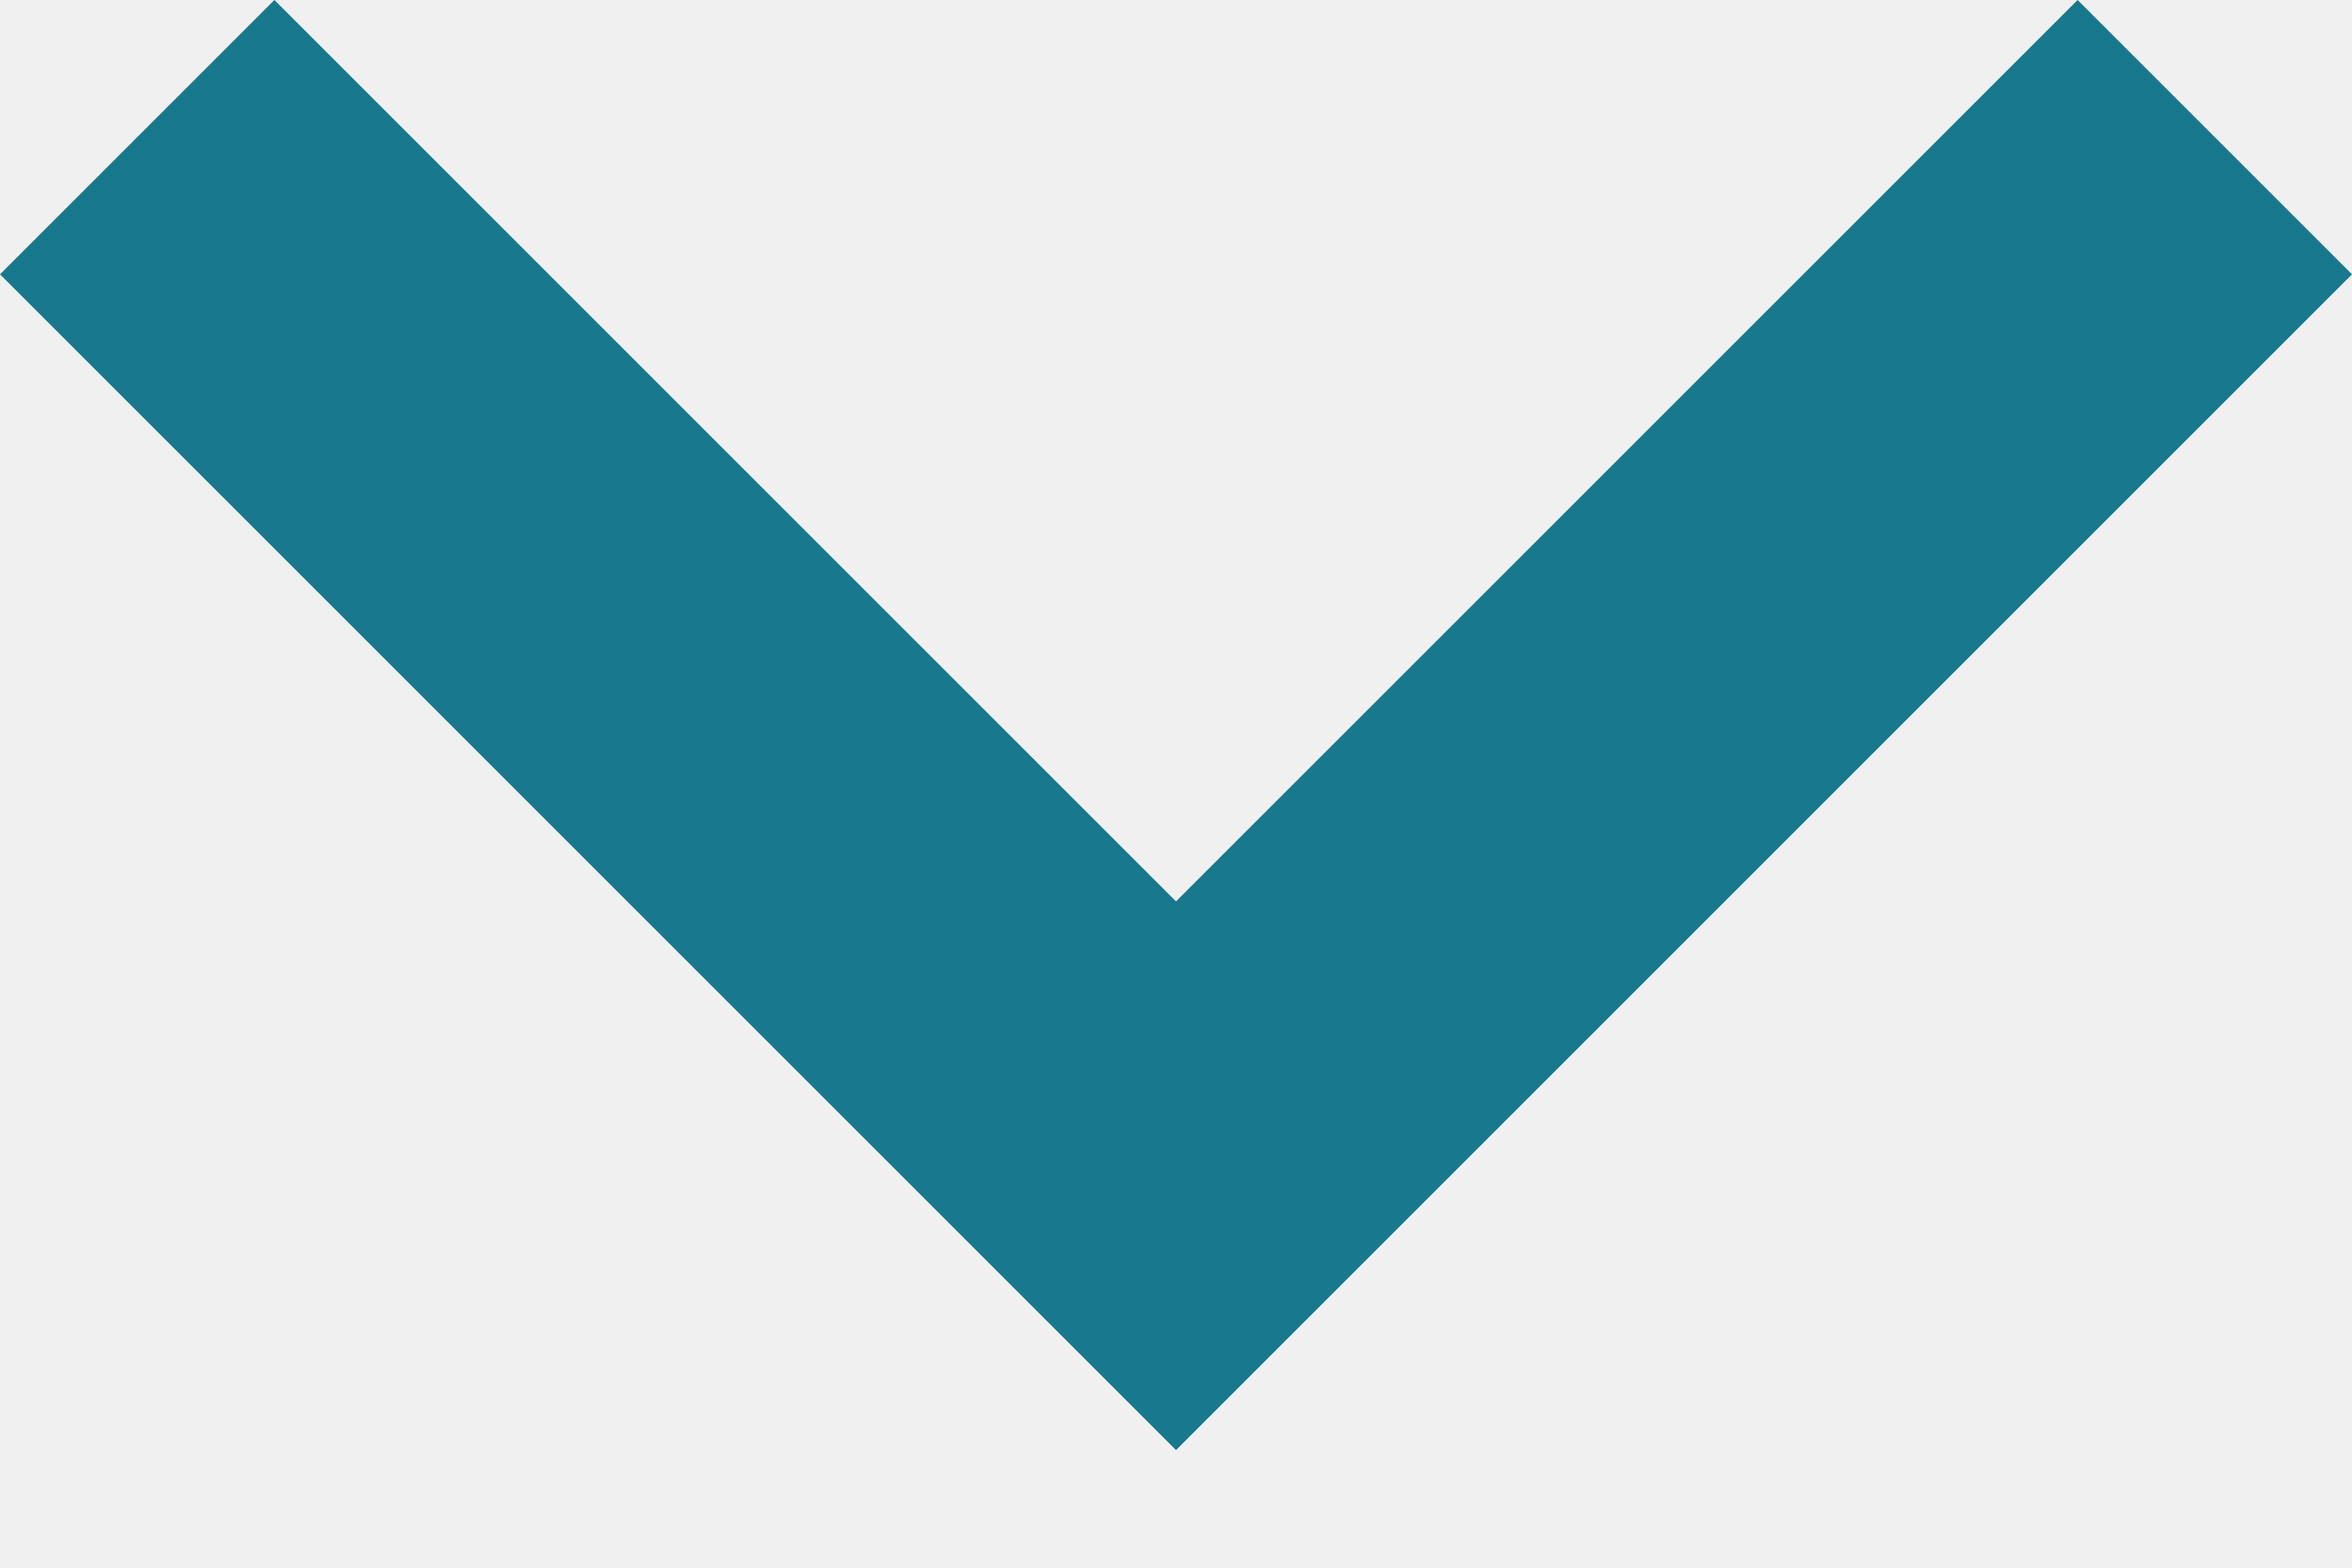
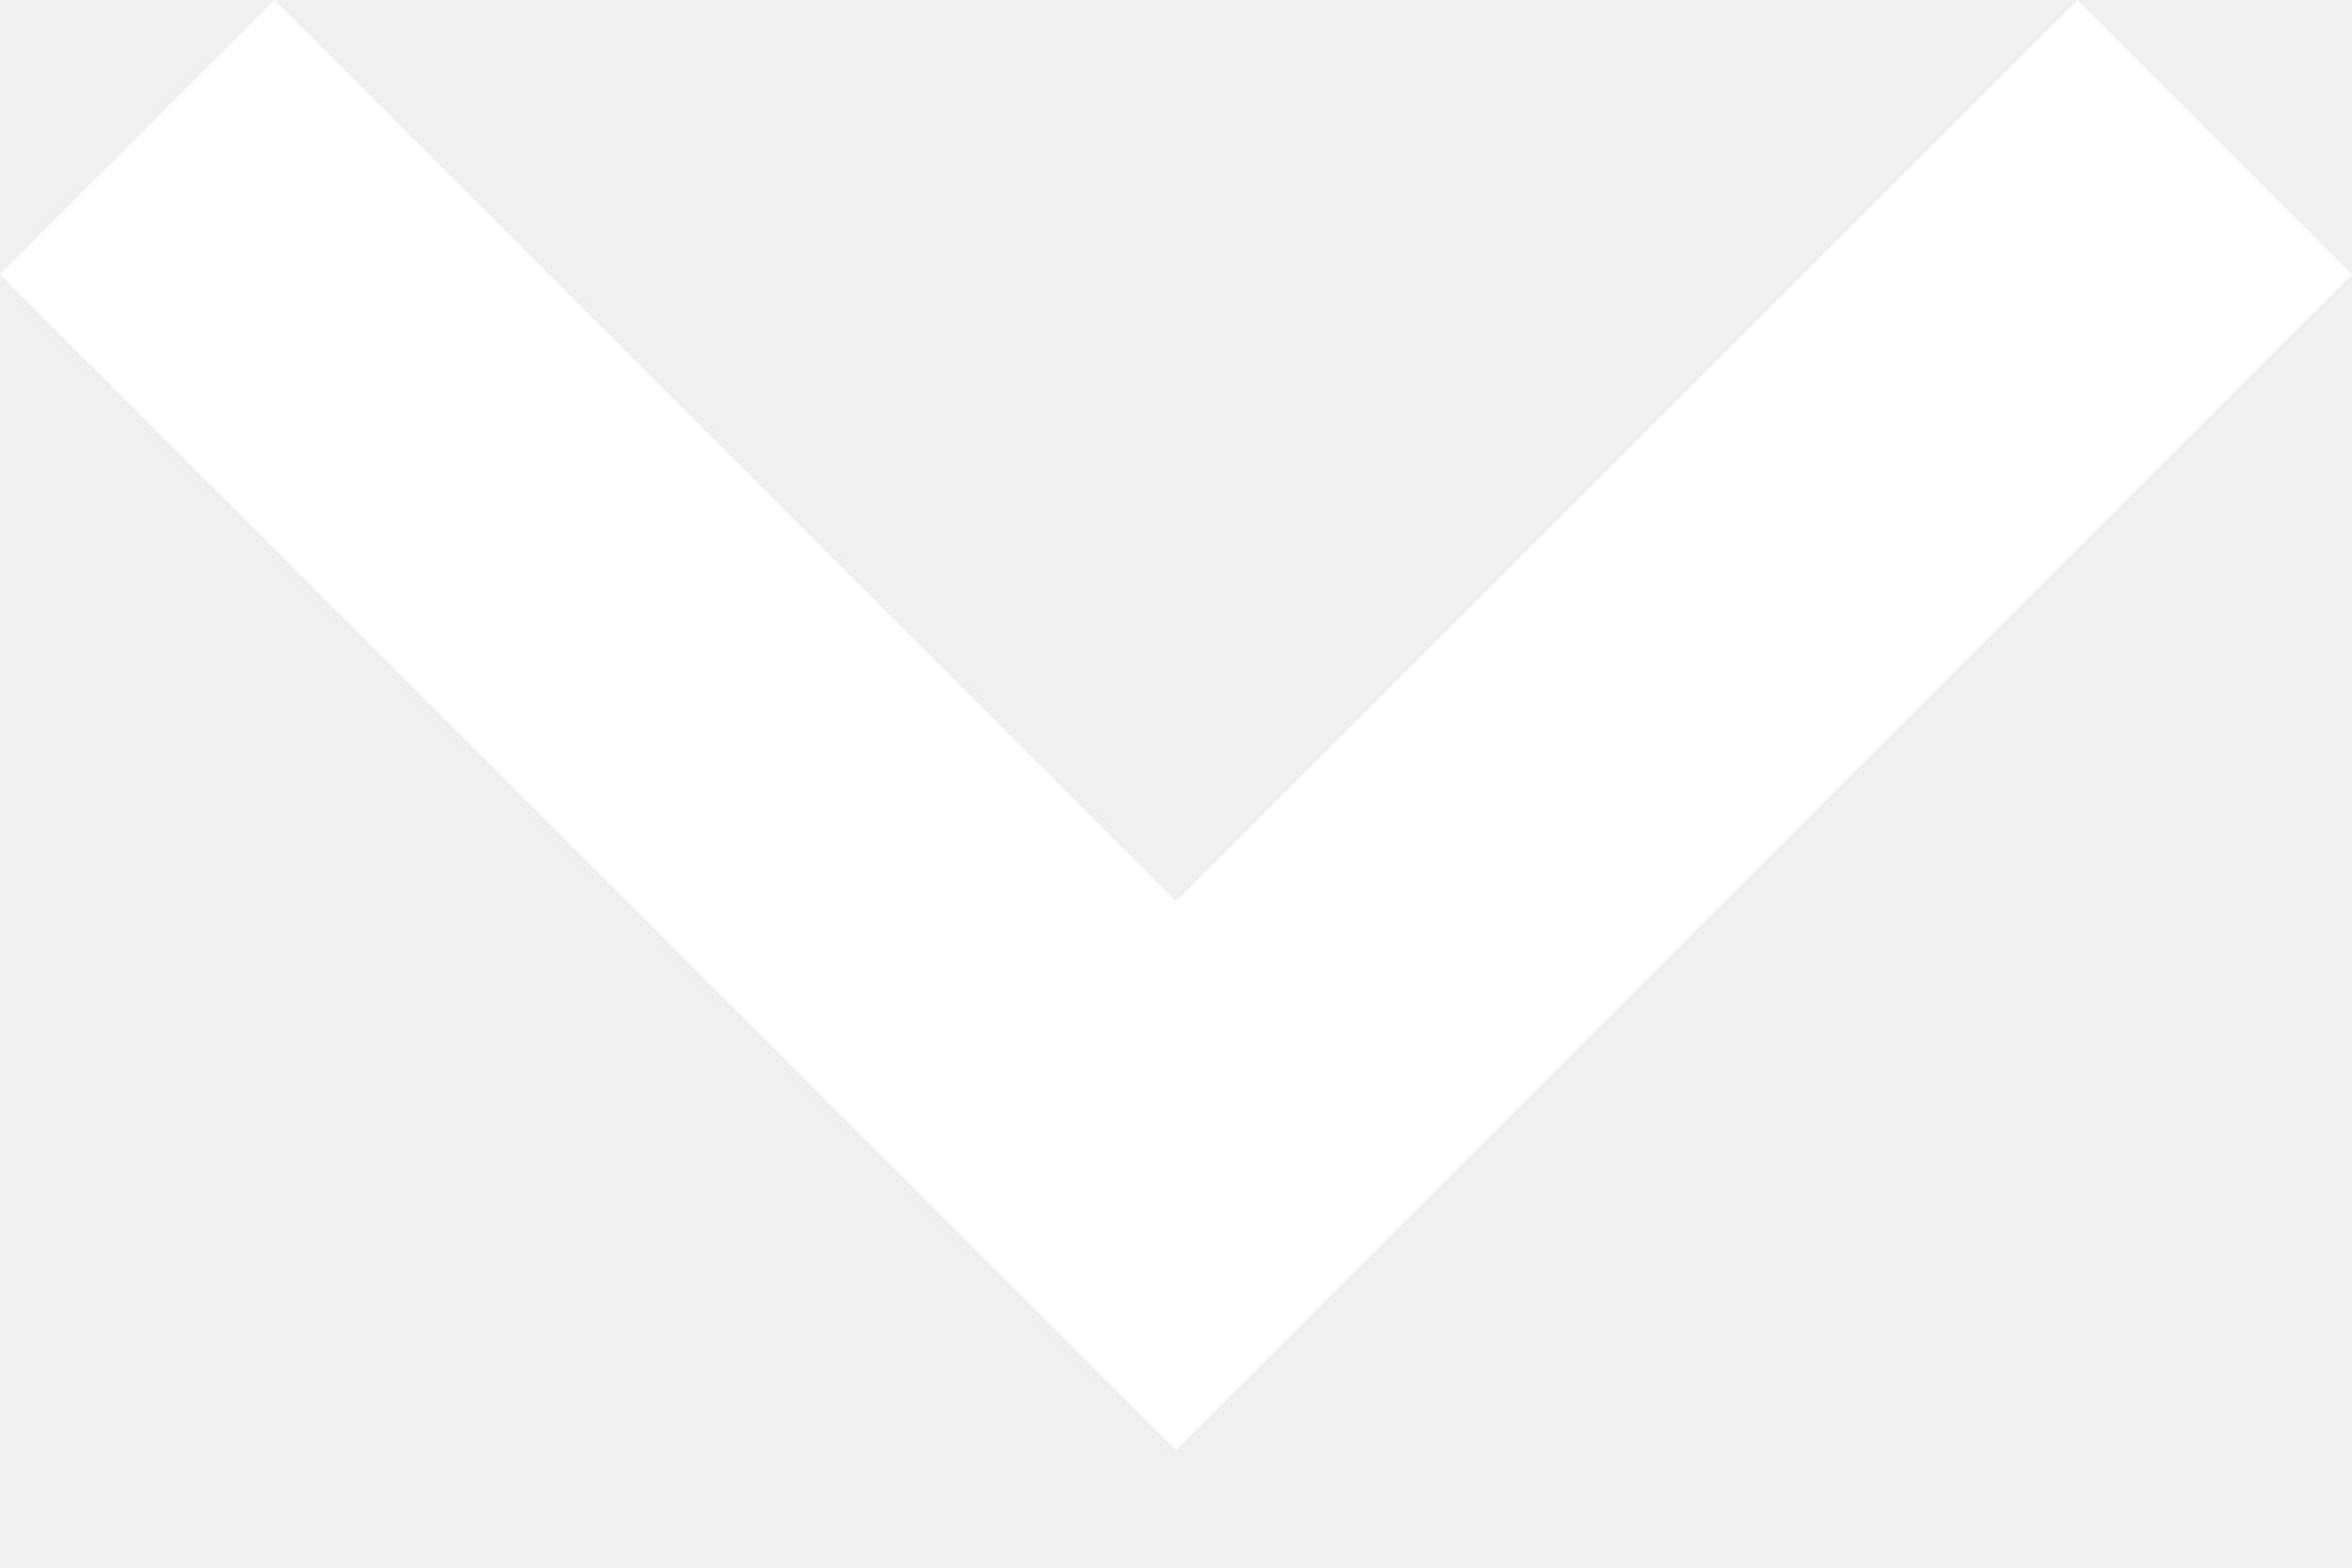
<svg xmlns="http://www.w3.org/2000/svg" width="12px" height="8px" viewBox="0 0 12 8" version="1.1">
  <defs />
  <g id="govCMS-Theme" stroke="none" stroke-width="1" fill="none" fill-rule="evenodd">
-     <g id="DESKTOP-04-A-SECTION-v3" transform="translate(-488, -647)" fill="#18788D">
+     <g id="DESKTOP-04-A-SECTION-v3" transform="translate(-488, -647)" fill="#ffffff">
      <g id="LHS-Navigation" transform="translate(240, 560)">
        <g id="Desktop---Sub-Menu" transform="translate(0, 69)">
          <polygon id="Shape" transform="translate(254, 21.7) rotate(-270) translate(-254, -21.7) " points="251.7 15.7 250.3 17.1 254.9 21.7 250.3 26.3 251.7 27.7 257.7 21.7" />
        </g>
      </g>
    </g>
  </g>
</svg>
